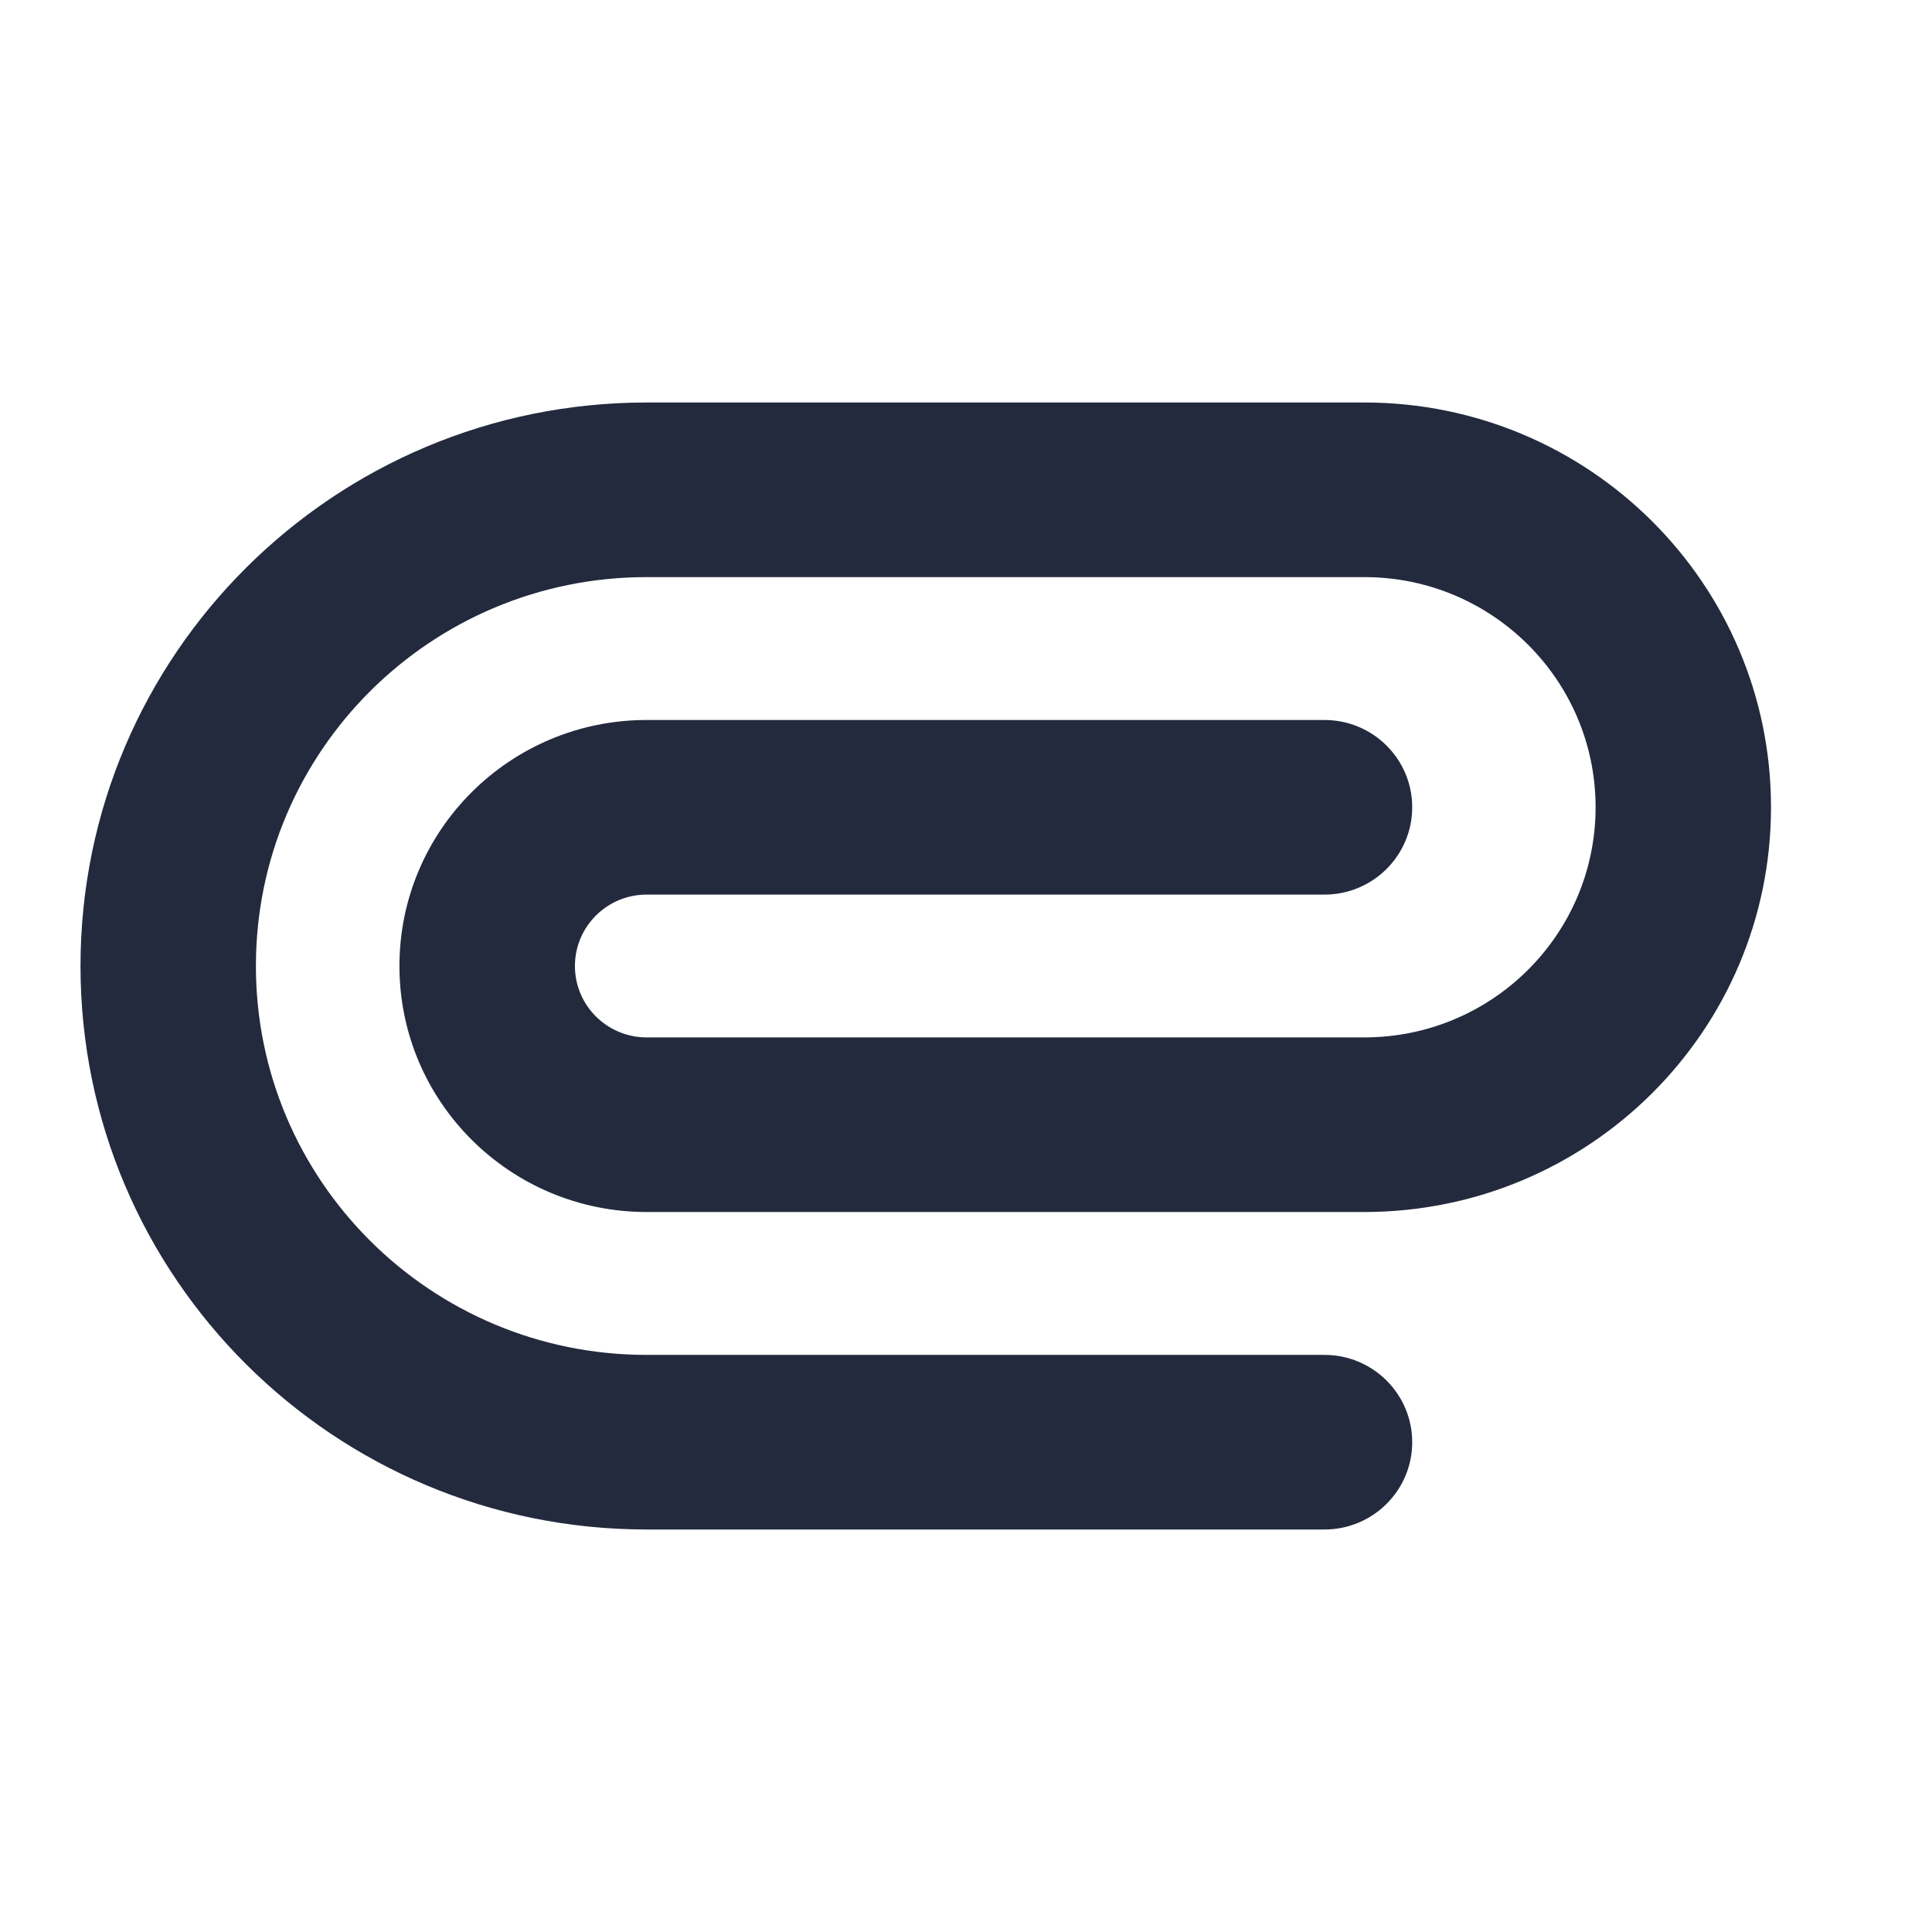
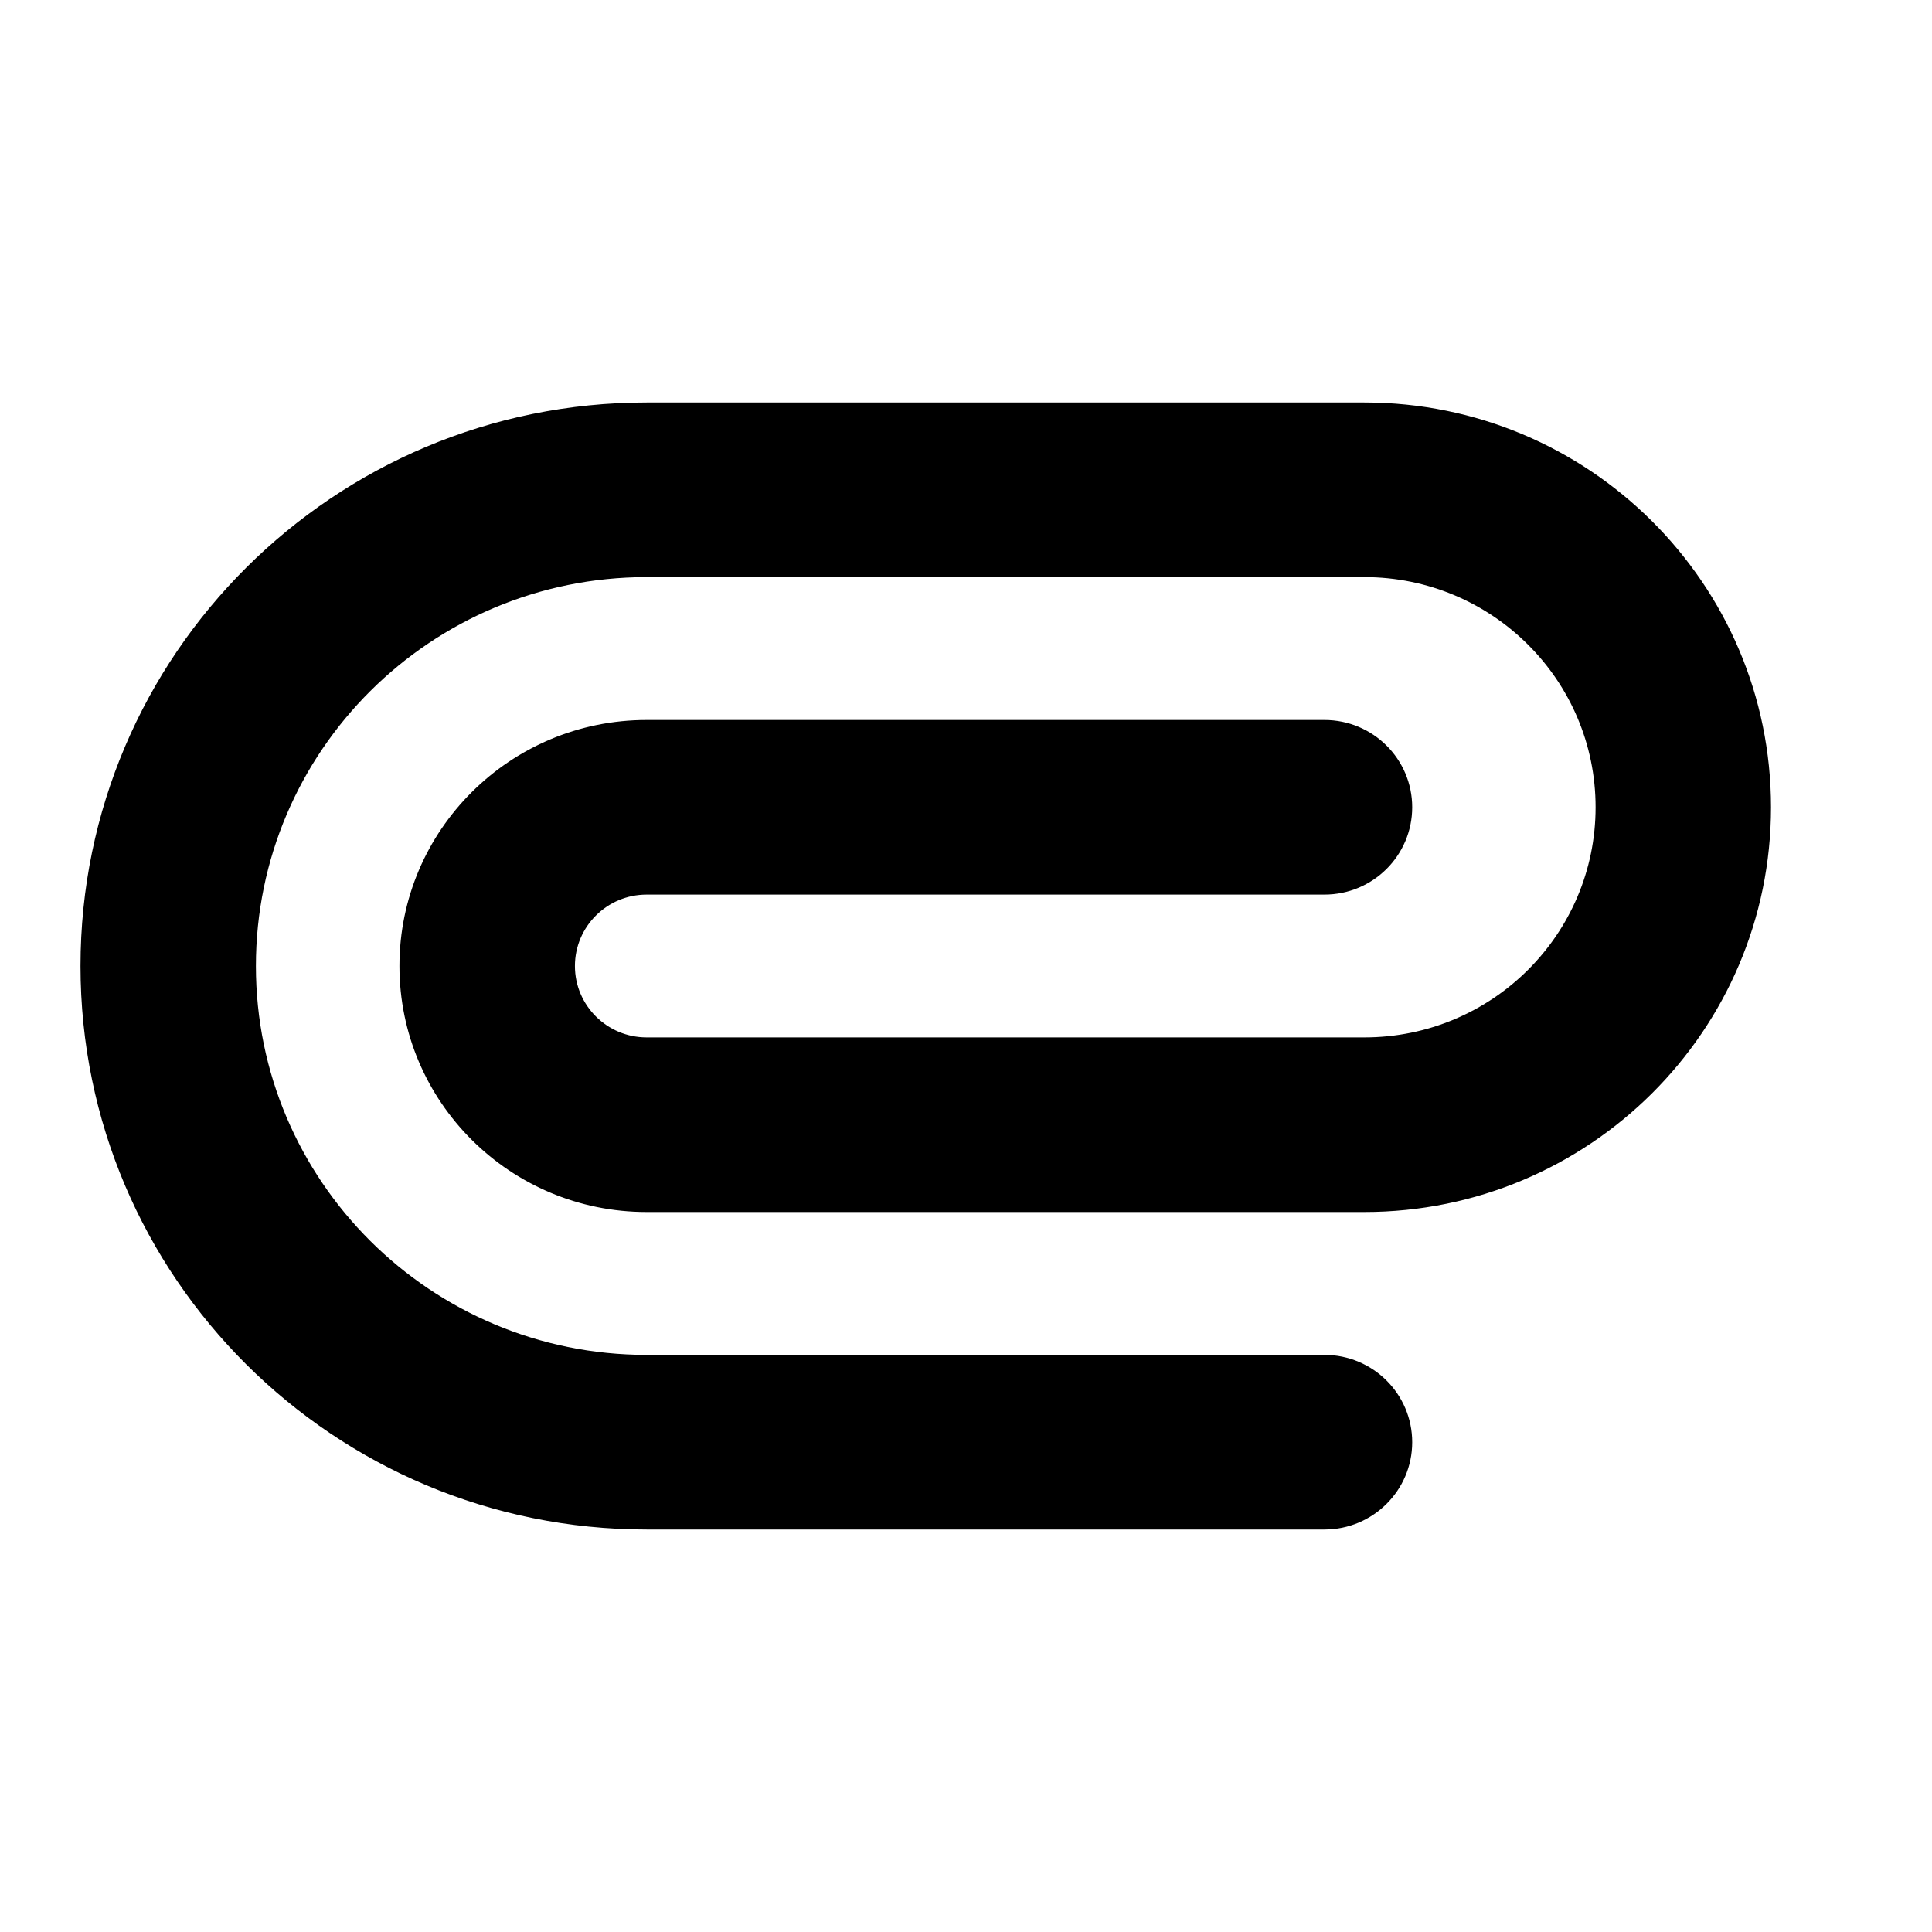
<svg xmlns="http://www.w3.org/2000/svg" width="24" height="24" viewBox="0 0 24 24" fill="none">
-   <path fill-rule="evenodd" clip-rule="evenodd" d="M4.962 12C4.962 13.688 6.337 15.056 8.033 15.056H16.948C19.738 15.056 22 12.805 22 10.028C22 7.251 19.738 5 16.948 5H8.033C4.149 5 1 8.134 1 12C1 15.866 4.149 19 8.033 19H16.453C17.055 19 17.543 18.514 17.543 17.916C17.543 17.317 17.055 16.831 16.453 16.831H8.033C5.352 16.831 3.179 14.668 3.179 12C3.179 9.332 5.352 7.169 8.033 7.169H16.948C18.535 7.169 19.821 8.449 19.821 10.028C19.821 11.607 18.535 12.887 16.948 12.887H8.033C7.54 12.887 7.142 12.489 7.142 12C7.142 11.511 7.54 11.113 8.033 11.113H16.453C17.055 11.113 17.543 10.627 17.543 10.028C17.543 9.429 17.055 8.944 16.453 8.944H8.033C6.337 8.944 4.962 10.312 4.962 12Z" fill="#232A3D" />
+   <path fill-rule="evenodd" clip-rule="evenodd" d="M4.962 12C4.962 13.688 6.337 15.056 8.033 15.056H16.948C19.738 15.056 22 12.805 22 10.028C22 7.251 19.738 5 16.948 5H8.033C4.149 5 1 8.134 1 12C1 15.866 4.149 19 8.033 19H16.453C17.055 19 17.543 18.514 17.543 17.916C17.543 17.317 17.055 16.831 16.453 16.831H8.033C5.352 16.831 3.179 14.668 3.179 12C3.179 9.332 5.352 7.169 8.033 7.169H16.948C18.535 7.169 19.821 8.449 19.821 10.028C19.821 11.607 18.535 12.887 16.948 12.887H8.033C7.54 12.887 7.142 12.489 7.142 12C7.142 11.511 7.54 11.113 8.033 11.113H16.453C17.055 11.113 17.543 10.627 17.543 10.028C17.543 9.429 17.055 8.944 16.453 8.944H8.033C6.337 8.944 4.962 10.312 4.962 12Z" fill="currentColor" />
</svg>
